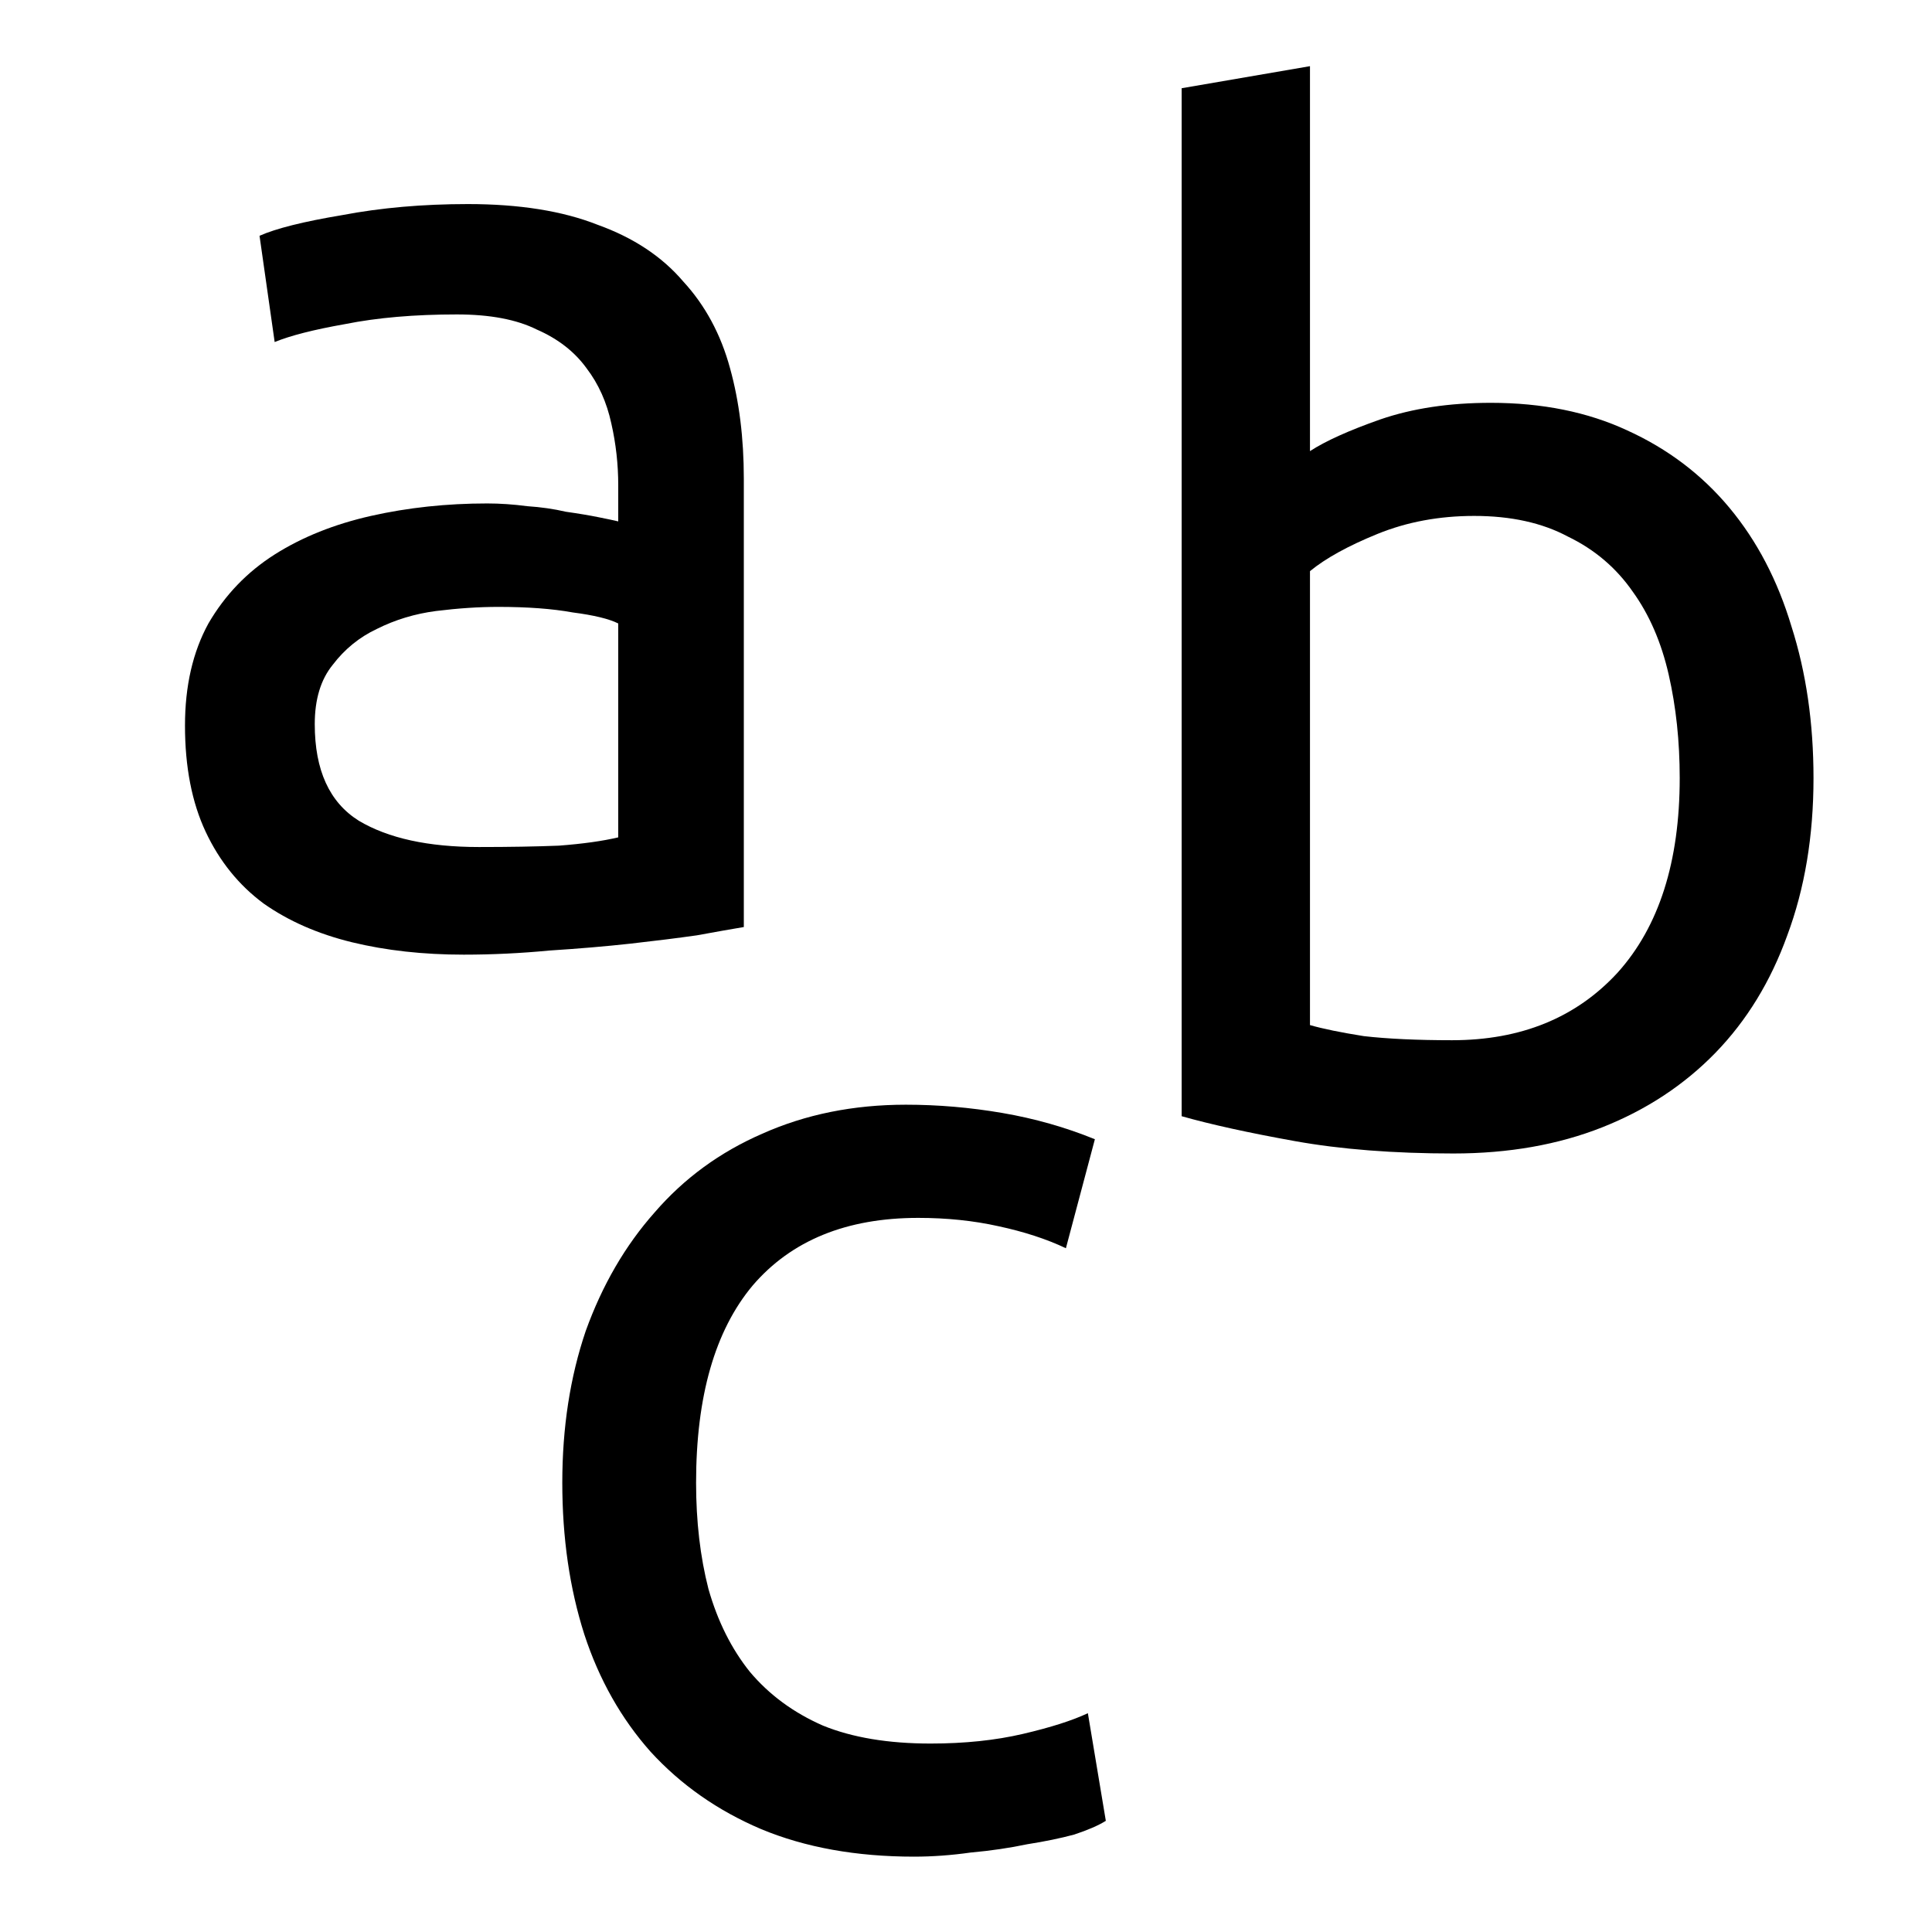
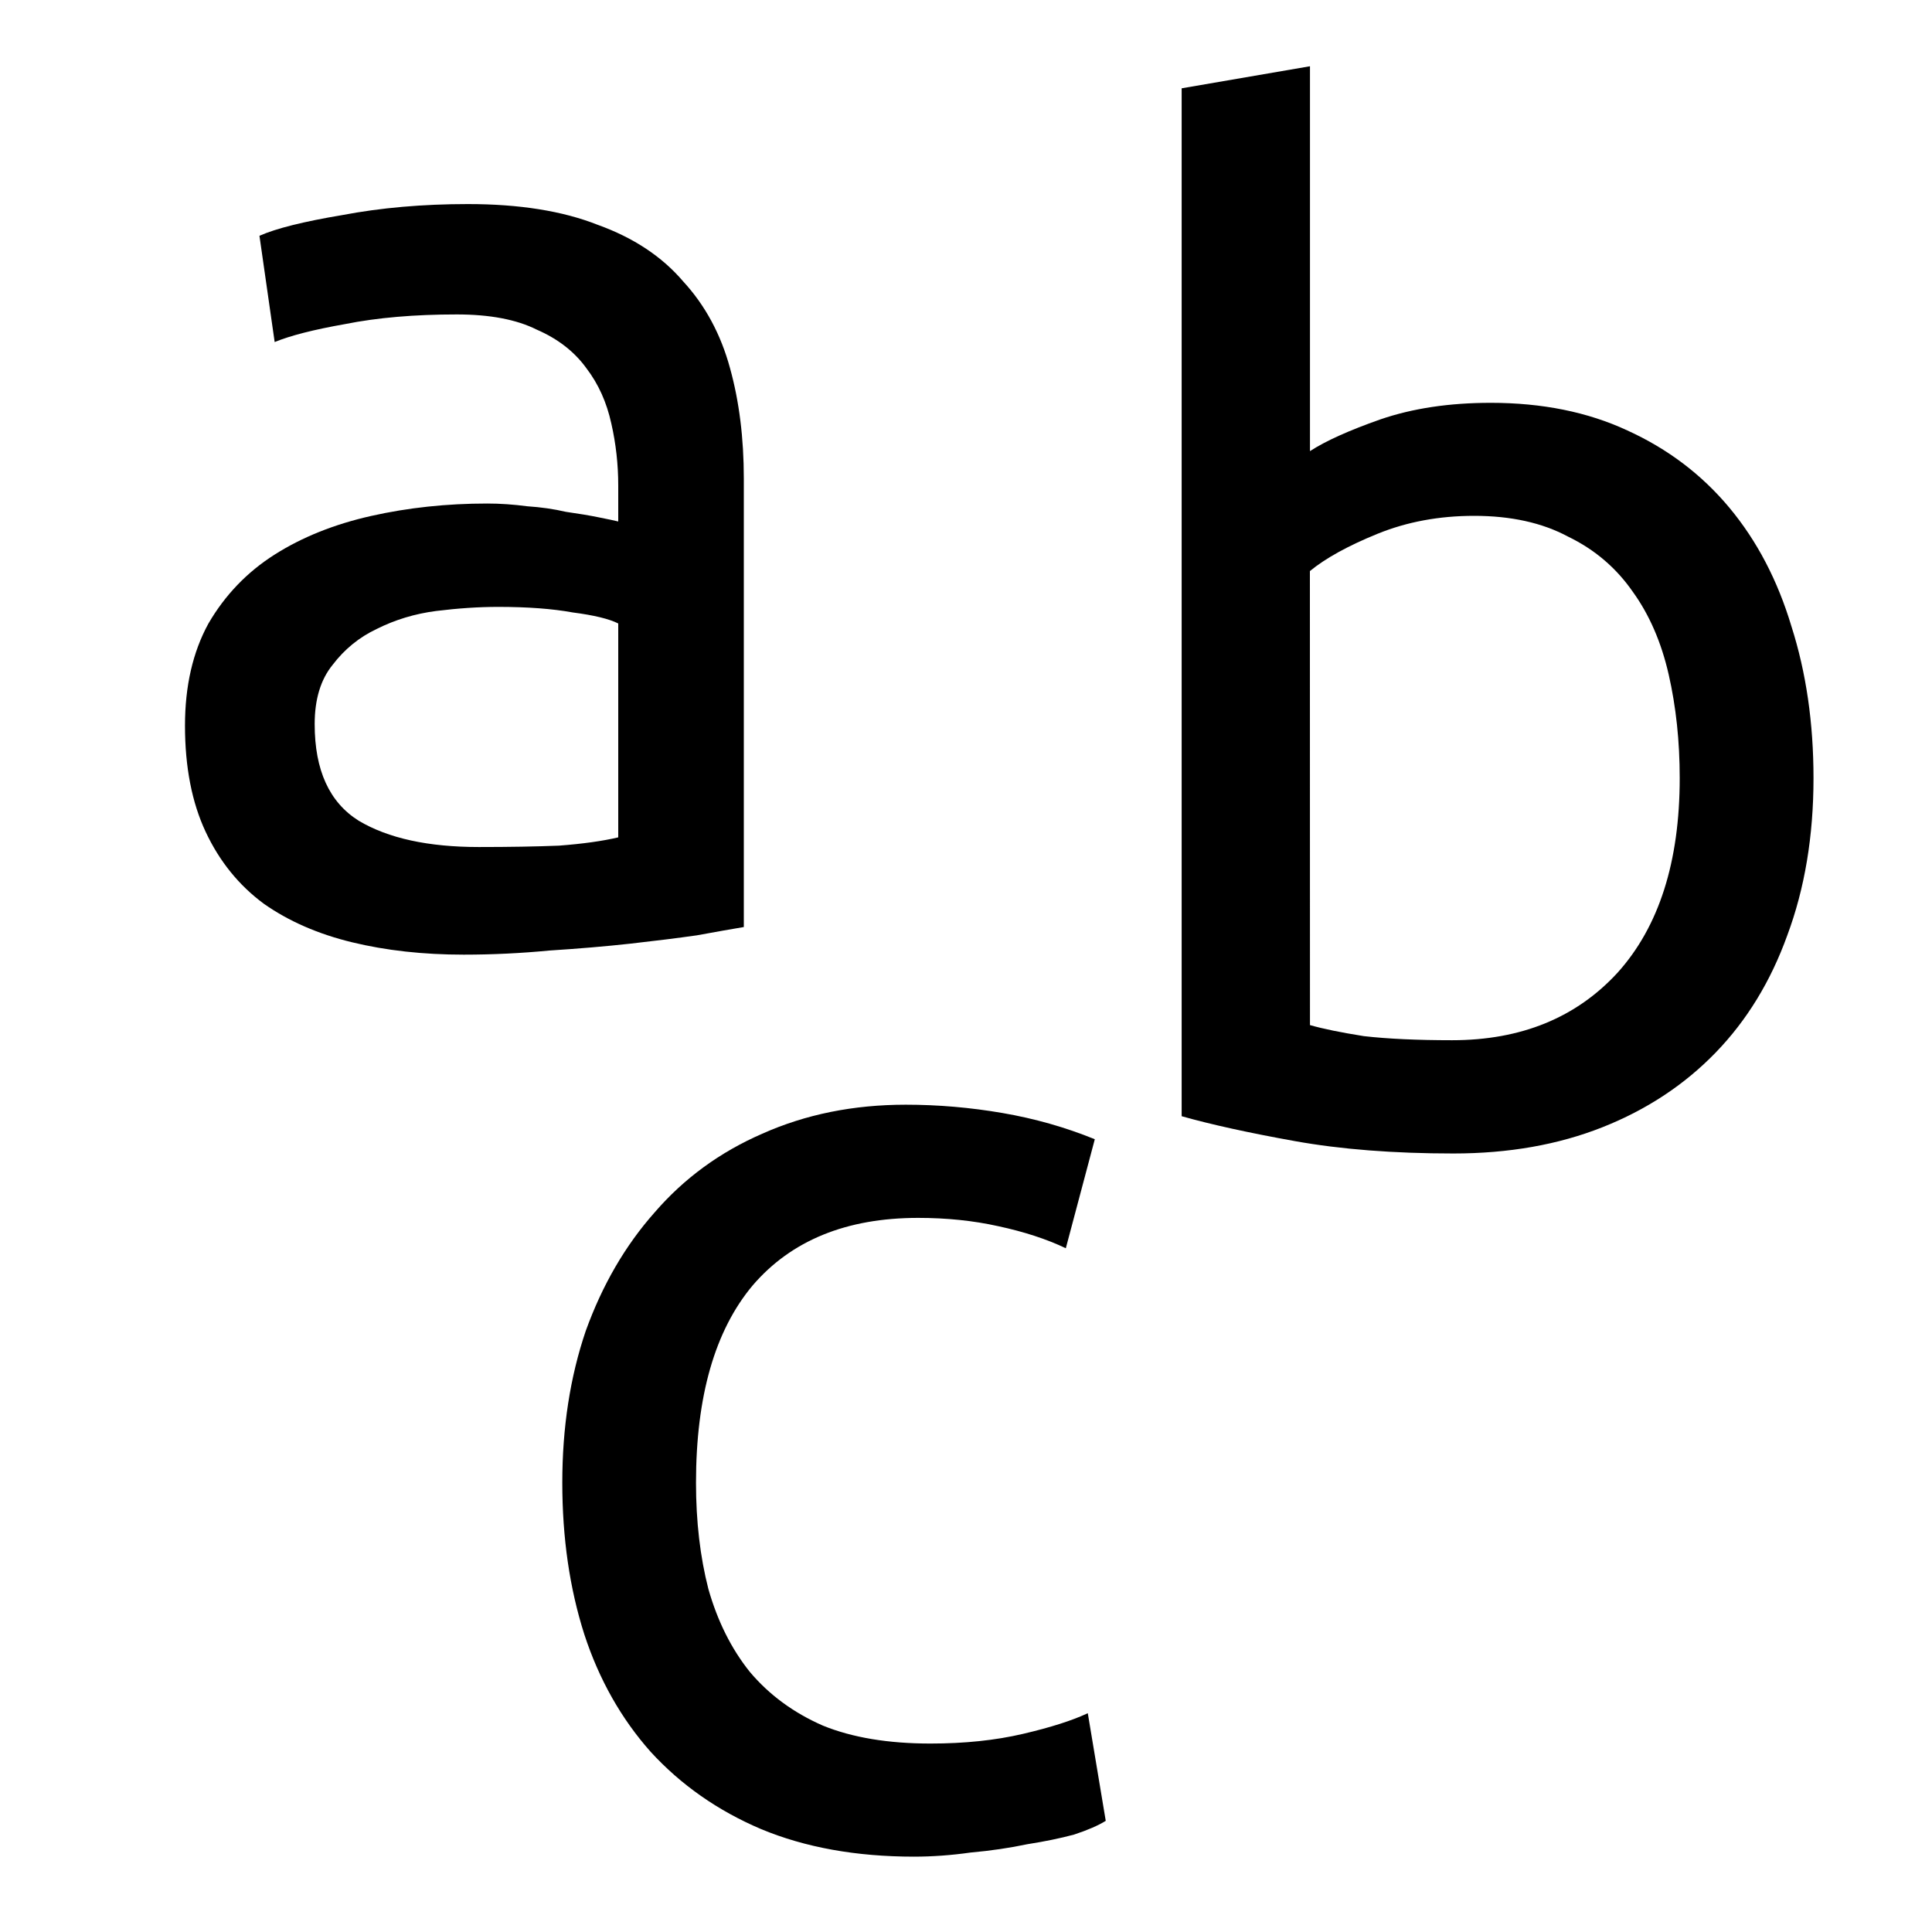
- <svg xmlns="http://www.w3.org/2000/svg" width="24" height="24" viewBox="0 0 24 24" fill="none" stroke="currentColor" stroke-width="2" stroke-linecap="round" stroke-linejoin="round" class="feather feather-thermometer" version="1.1" id="svg2633">
-   <defs id="defs2637" />
-   <text xml:space="preserve" style="font-style:normal;font-variant:normal;font-weight:normal;font-stretch:normal;font-size:21.333px;line-height:1.25;font-family:OpenSymbol;-inkscape-font-specification:OpenSymbol;letter-spacing:0px;word-spacing:0px;fill:#000000;fill-opacity:1;stroke:none" x="-0.371" y="6.273" id="text4574">
-     <tspan id="tspan4572" x="-0.371" y="25.209" />
+ <svg xmlns="http://www.w3.org/2000/svg" class="feather feather-thermometer" width="24" height="24" stroke-linecap="round" stroke-linejoin="round" stroke-width="2" version="1.1" viewBox="0 0 24 24">
+   <text x="-0.371" y="6.273" fill="#000000" font-family="OpenSymbol" font-size="21.333px" letter-spacing="0px" word-spacing="0px" style="line-height:1.25" xml:space="preserve">
+     <tspan x="-0.371" y="25.209" />
  </text>
-   <text xml:space="preserve" style="font-style:normal;font-variant:normal;font-weight:normal;font-stretch:normal;font-size:14.667px;line-height:1.25;font-family:OpenSymbol;-inkscape-font-specification:OpenSymbol;letter-spacing:0px;word-spacing:0px;fill:#000000;fill-opacity:1;stroke:none" x="3.459" y="13.129" id="text4582">
-     <tspan id="tspan4580" x="3.459" y="26.148" />
+   <text x="3.459" y="13.129" fill="#000000" font-family="OpenSymbol" font-size="14.667px" letter-spacing="0px" word-spacing="0px" style="line-height:1.25" xml:space="preserve">
+     <tspan x="3.459" y="26.148" />
  </text>
-   <g aria-label="a" style="font-style:normal;font-variant:normal;font-weight:normal;font-stretch:normal;font-size:17.14px;line-height:1.25;font-family:OpenSymbol;-inkscape-font-specification:OpenSymbol;letter-spacing:0px;word-spacing:0px;fill:#000000;fill-opacity:1;stroke:none;stroke-width:2.337" id="text4640">
-     <path d="m 5.949,10.522 q 0.566,0 0.994,-0.017 0.446,-0.034 0.737,-0.103 V 7.745 Q 7.509,7.659 7.115,7.608 6.737,7.539 6.189,7.539 q -0.36,0 -0.771,0.051 -0.394,0.051 -0.737,0.223 -0.326,0.154 -0.548,0.446 -0.223,0.274 -0.223,0.737 0,0.857 0.548,1.2 0.548,0.326 1.491,0.326 z M 5.812,2.535 q 0.96,0 1.611,0.257 0.668,0.24 1.063,0.703 0.411,0.446 0.583,1.08 0.171,0.617 0.171,1.371 v 5.57 q -0.206,0.034 -0.583,0.103 -0.36,0.051 -0.823,0.103 -0.463,0.051 -1.011,0.086 -0.531,0.051 -1.063,0.051 -0.754,0 -1.388,-0.154 Q 3.738,11.55 3.275,11.224 2.813,10.882 2.555,10.333 2.298,9.785 2.298,9.013 q 0,-0.737 0.291,-1.268 Q 2.898,7.214 3.412,6.888 3.927,6.562 4.612,6.408 5.298,6.254 6.052,6.254 q 0.24,0 0.497,0.034 0.257,0.017 0.48,0.069 0.24,0.034 0.411,0.069 0.171,0.034 0.24,0.051 V 6.031 q 0,-0.394 -0.086,-0.771 Q 7.509,4.866 7.286,4.574 7.063,4.266 6.669,4.094 6.292,3.906 5.675,3.906 q -0.788,0 -1.388,0.12 Q 3.704,4.129 3.412,4.249 L 3.224,2.929 Q 3.532,2.792 4.252,2.672 4.972,2.535 5.812,2.535 Z" style="font-style:normal;font-variant:normal;font-weight:normal;font-stretch:normal;font-family:Ubuntu;-inkscape-font-specification:Ubuntu;stroke-width:2.337" id="path4650" />
-   </g>
-   <g aria-label="b" style="font-style:normal;font-variant:normal;font-weight:normal;font-stretch:normal;font-size:17.14px;line-height:1.25;font-family:OpenSymbol;-inkscape-font-specification:OpenSymbol;letter-spacing:0px;word-spacing:0px;fill:#000000;fill-opacity:1;stroke:none;stroke-width:2.337" id="text4644">
-     <path d="m 16.273,5.604 q 0.291,-0.189 0.874,-0.394 0.6,-0.206 1.371,-0.206 0.96,0 1.697,0.343 0.754,0.343 1.268,0.96 0.514,0.617 0.771,1.474 0.274,0.857 0.274,1.885 0,1.08 -0.326,1.954 -0.309,0.857 -0.891,1.457 -0.583,0.6 -1.405,0.926 -0.823,0.326 -1.851,0.326 -1.114,0 -1.971,-0.154 -0.857,-0.154 -1.405,-0.309 V 1.096 l 1.594,-0.274 z m 0,7.13 q 0.24,0.069 0.668,0.137 0.446,0.051 1.097,0.051 1.285,0 2.057,-0.84 0.771,-0.857 0.771,-2.417 0,-0.686 -0.137,-1.285 Q 20.592,7.78 20.284,7.352 19.975,6.906 19.478,6.666 18.998,6.409 18.313,6.409 q -0.651,0 -1.2,0.223 -0.548,0.223 -0.84,0.463 z" style="font-style:normal;font-variant:normal;font-weight:normal;font-stretch:normal;font-family:Ubuntu;-inkscape-font-specification:Ubuntu;stroke-width:2.337" id="path4653" />
-   </g>
-   <g aria-label="c" style="font-style:normal;font-variant:normal;font-weight:normal;font-stretch:normal;font-size:17.14px;line-height:1.25;font-family:OpenSymbol;-inkscape-font-specification:OpenSymbol;letter-spacing:0px;word-spacing:0px;fill:#000000;fill-opacity:1;stroke:none;stroke-width:2.337" id="text4648">
-     <path d="m 11.356,23.064 q -1.08,0 -1.903,-0.343 -0.806,-0.343 -1.371,-0.96 -0.548,-0.617 -0.823,-1.457 -0.274,-0.857 -0.274,-1.885 0,-1.028 0.291,-1.885 0.309,-0.857 0.857,-1.474 0.548,-0.634 1.337,-0.977 0.806,-0.36 1.783,-0.36 0.6,0 1.2,0.103 0.6,0.103 1.148,0.326 l -0.36,1.354 q -0.36,-0.171 -0.84,-0.274 -0.463,-0.103 -0.994,-0.103 -1.337,0 -2.057,0.84 -0.703,0.84 -0.703,2.451 0,0.72 0.154,1.32 0.171,0.6 0.514,1.028 0.36,0.428 0.908,0.668 0.548,0.223 1.337,0.223 0.634,0 1.148,-0.12 0.514,-0.12 0.806,-0.257 l 0.223,1.337 q -0.137,0.086 -0.394,0.171 -0.257,0.069 -0.583,0.12 -0.326,0.069 -0.703,0.103 -0.36,0.051 -0.703,0.051 z" style="font-style:normal;font-variant:normal;font-weight:normal;font-stretch:normal;font-family:Ubuntu;-inkscape-font-specification:Ubuntu;stroke-width:2.337" id="path4656" />
+   <g>
+     <g aria-label="a">
+       <path d="m5.949 10.522q0.566 0 0.994-0.017 0.446-0.034 0.737-0.103v-2.657q-0.171-0.086-0.566-0.137-0.377-0.069-0.926-0.069-0.36 0-0.771 0.051-0.394 0.051-0.737 0.223-0.326 0.154-0.548 0.446-0.223 0.274-0.223 0.737 0 0.857 0.548 1.2 0.548 0.326 1.491 0.326zm-0.137-7.987q0.96 0 1.611 0.257 0.668 0.24 1.063 0.703 0.411 0.446 0.583 1.08 0.171 0.617 0.171 1.371v5.57q-0.206 0.034-0.583 0.103-0.36 0.051-0.823 0.103-0.463 0.051-1.011 0.086-0.531 0.051-1.063 0.051-0.754 0-1.388-0.154-0.634-0.154-1.097-0.48-0.463-0.343-0.72-0.891-0.257-0.548-0.257-1.32 0-0.737 0.291-1.268 0.309-0.531 0.823-0.857 0.514-0.326 1.2-0.48t1.44-0.154q0.24 0 0.497 0.034 0.257 0.017 0.48 0.069 0.24 0.034 0.411 0.069 0.171 0.034 0.24 0.051v-0.446q0-0.394-0.086-0.771-0.086-0.394-0.309-0.686-0.223-0.309-0.617-0.48-0.377-0.189-0.994-0.189-0.788 0-1.388 0.12-0.583 0.103-0.874 0.223l-0.189-1.32q0.309-0.137 1.028-0.257 0.72-0.137 1.56-0.137z" stroke-width="2.337" />
+     </g>
+     <g aria-label="b">
+       <path d="m16.273 5.604q0.291-0.189 0.874-0.394 0.6-0.206 1.371-0.206 0.96 0 1.697 0.343 0.754 0.343 1.268 0.96t0.771 1.474q0.274 0.857 0.274 1.885 0 1.08-0.326 1.954-0.309 0.857-0.891 1.457t-1.405 0.926-1.851 0.326q-1.114 0-1.971-0.154-0.857-0.154-1.405-0.309v-12.769l1.594-0.274zm0 7.13q0.24 0.069 0.668 0.137 0.446 0.051 1.097 0.051 1.286 0 2.057-0.84 0.771-0.857 0.771-2.417 0-0.686-0.137-1.286-0.137-0.6-0.446-1.028-0.309-0.446-0.806-0.686-0.48-0.257-1.165-0.257-0.651 0-1.2 0.223-0.548 0.223-0.84 0.463z" stroke-width="2.337" />
+     </g>
+     <g aria-label="c">
+       <path d="m11.356 23.064q-1.08 0-1.903-0.343-0.806-0.343-1.371-0.96-0.548-0.617-0.823-1.457-0.274-0.857-0.274-1.885t0.291-1.885q0.309-0.857 0.857-1.474 0.548-0.634 1.337-0.977 0.806-0.36 1.782-0.36 0.6 0 1.2 0.103t1.148 0.326l-0.36 1.354q-0.36-0.171-0.84-0.274-0.463-0.103-0.994-0.103-1.337 0-2.057 0.84-0.703 0.84-0.703 2.451 0 0.72 0.154 1.32 0.171 0.6 0.514 1.028 0.36 0.428 0.908 0.668 0.548 0.223 1.337 0.223 0.634 0 1.148-0.12 0.514-0.12 0.806-0.257l0.223 1.337q-0.137 0.086-0.394 0.171-0.257 0.069-0.583 0.12-0.326 0.069-0.703 0.103-0.36 0.051-0.703 0.051z" stroke-width="2.337" />
+     </g>
  </g>
</svg>
